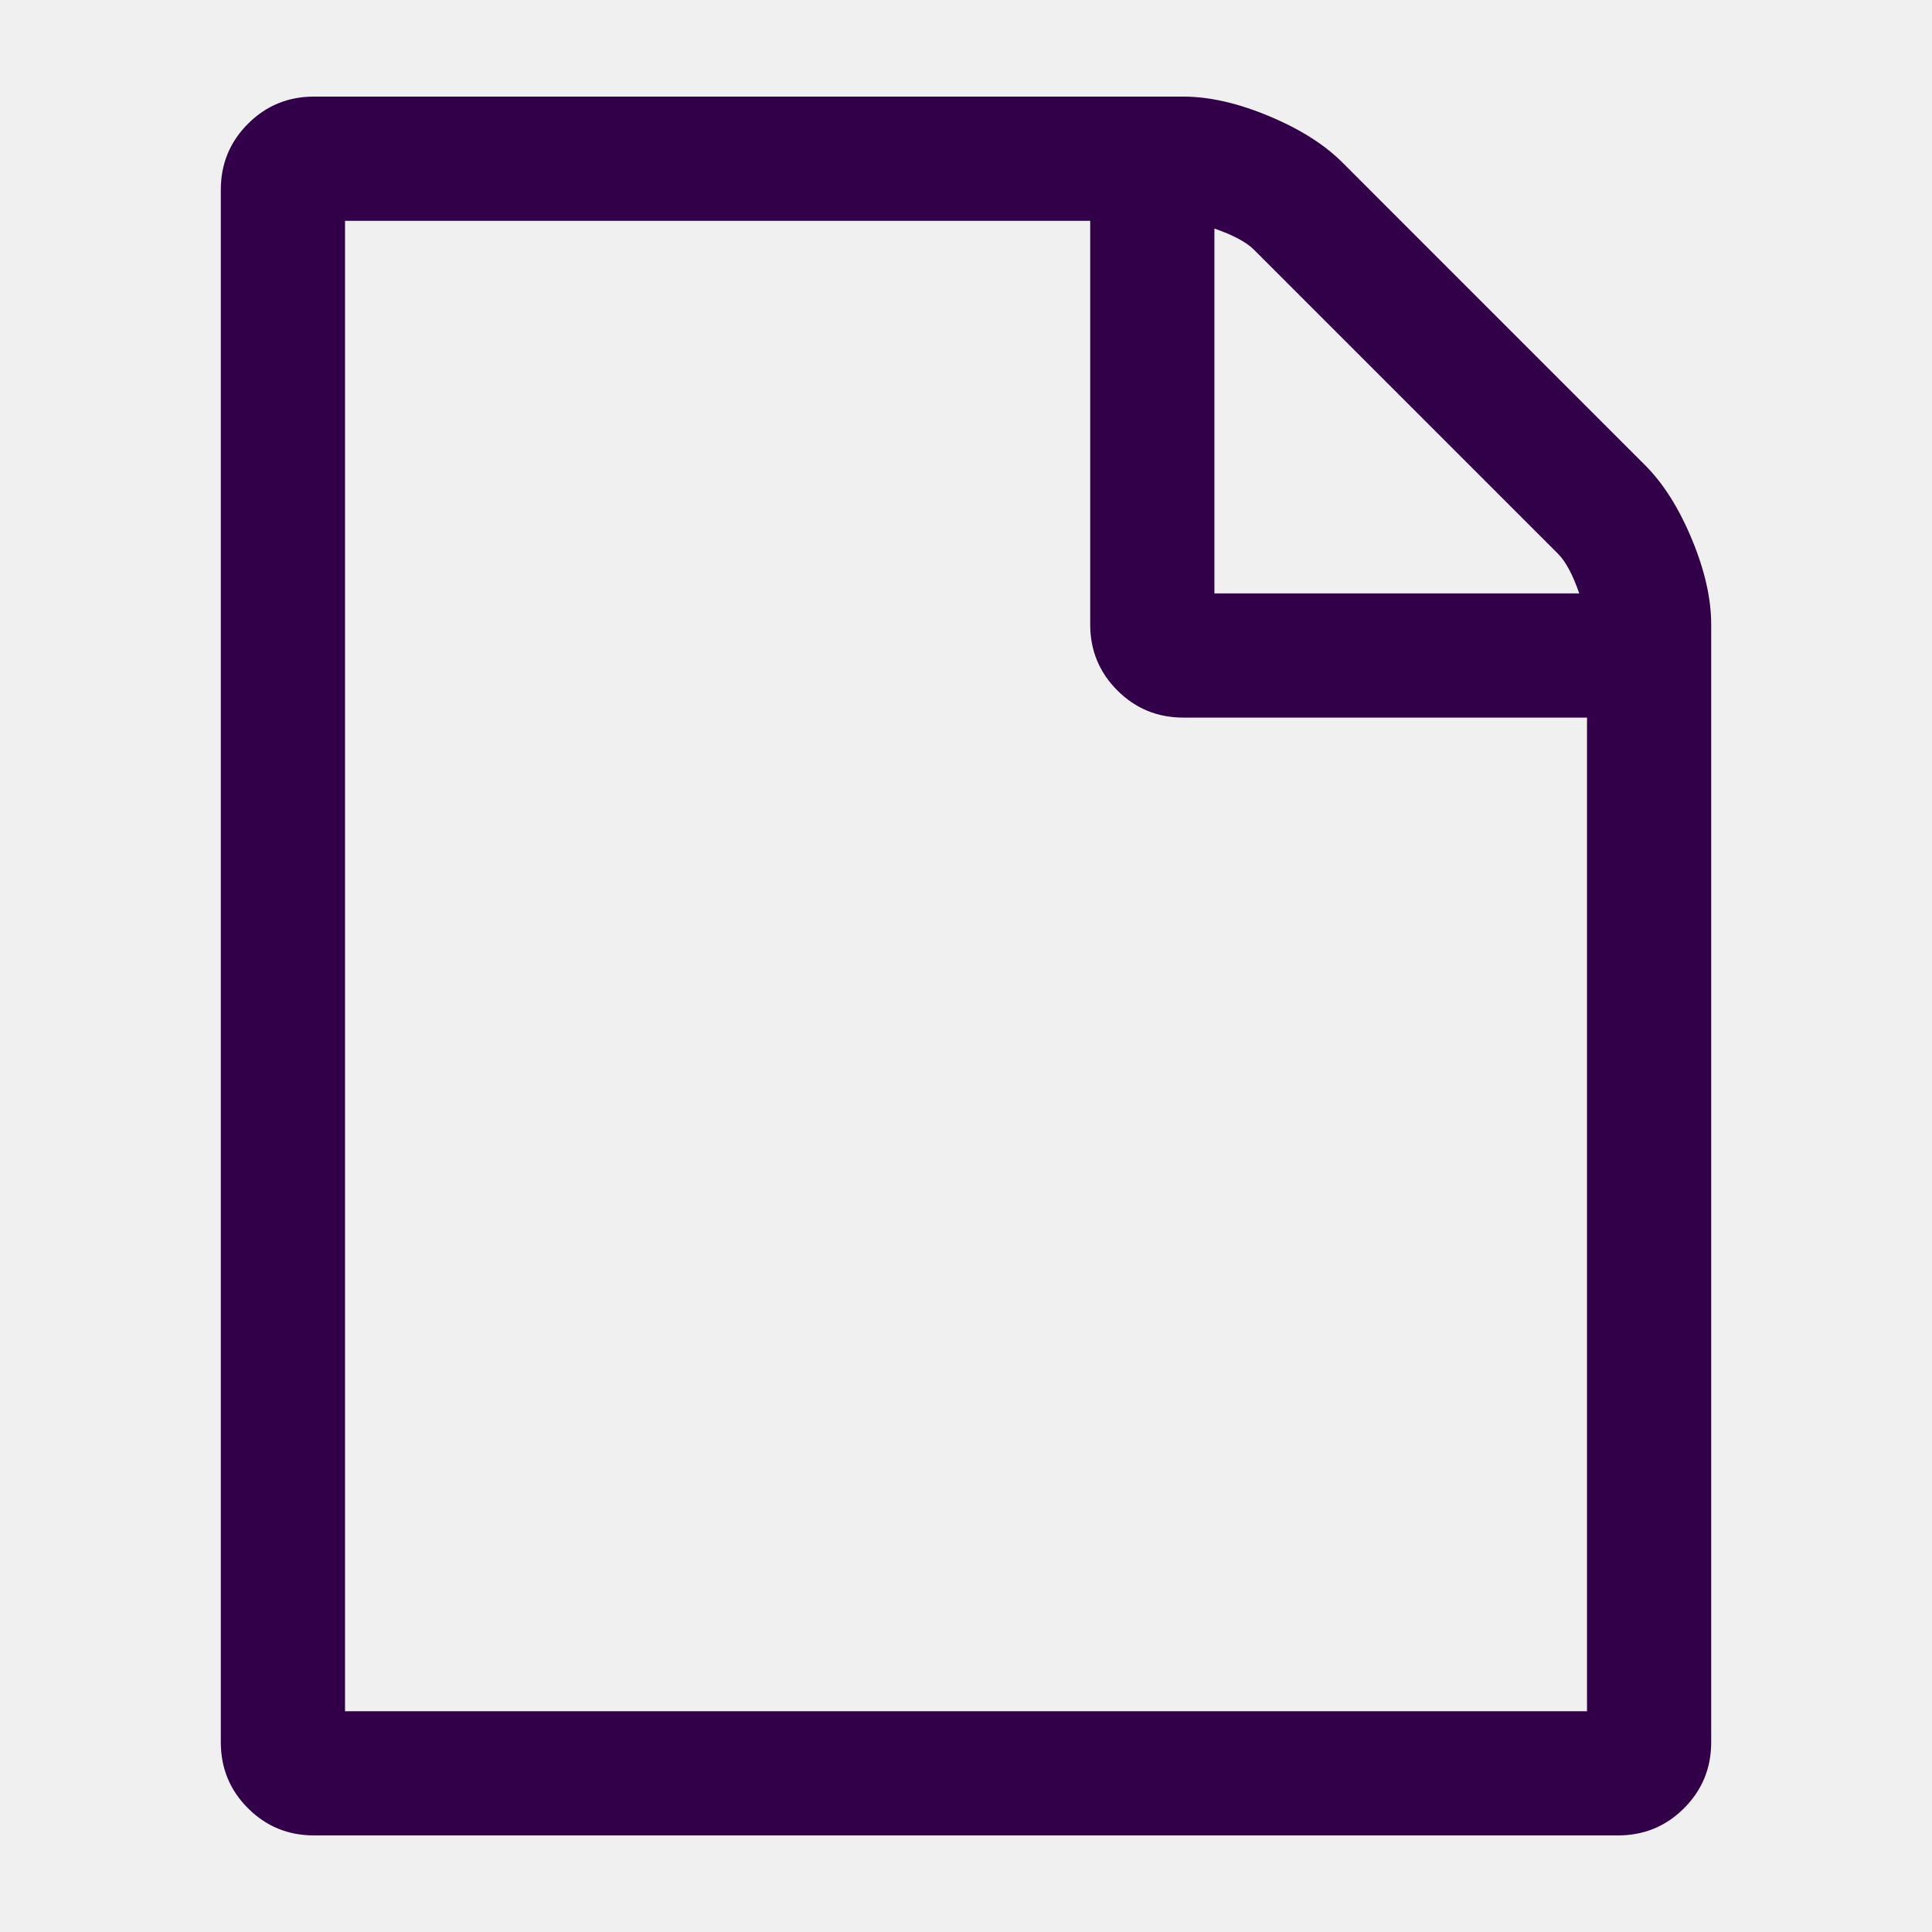
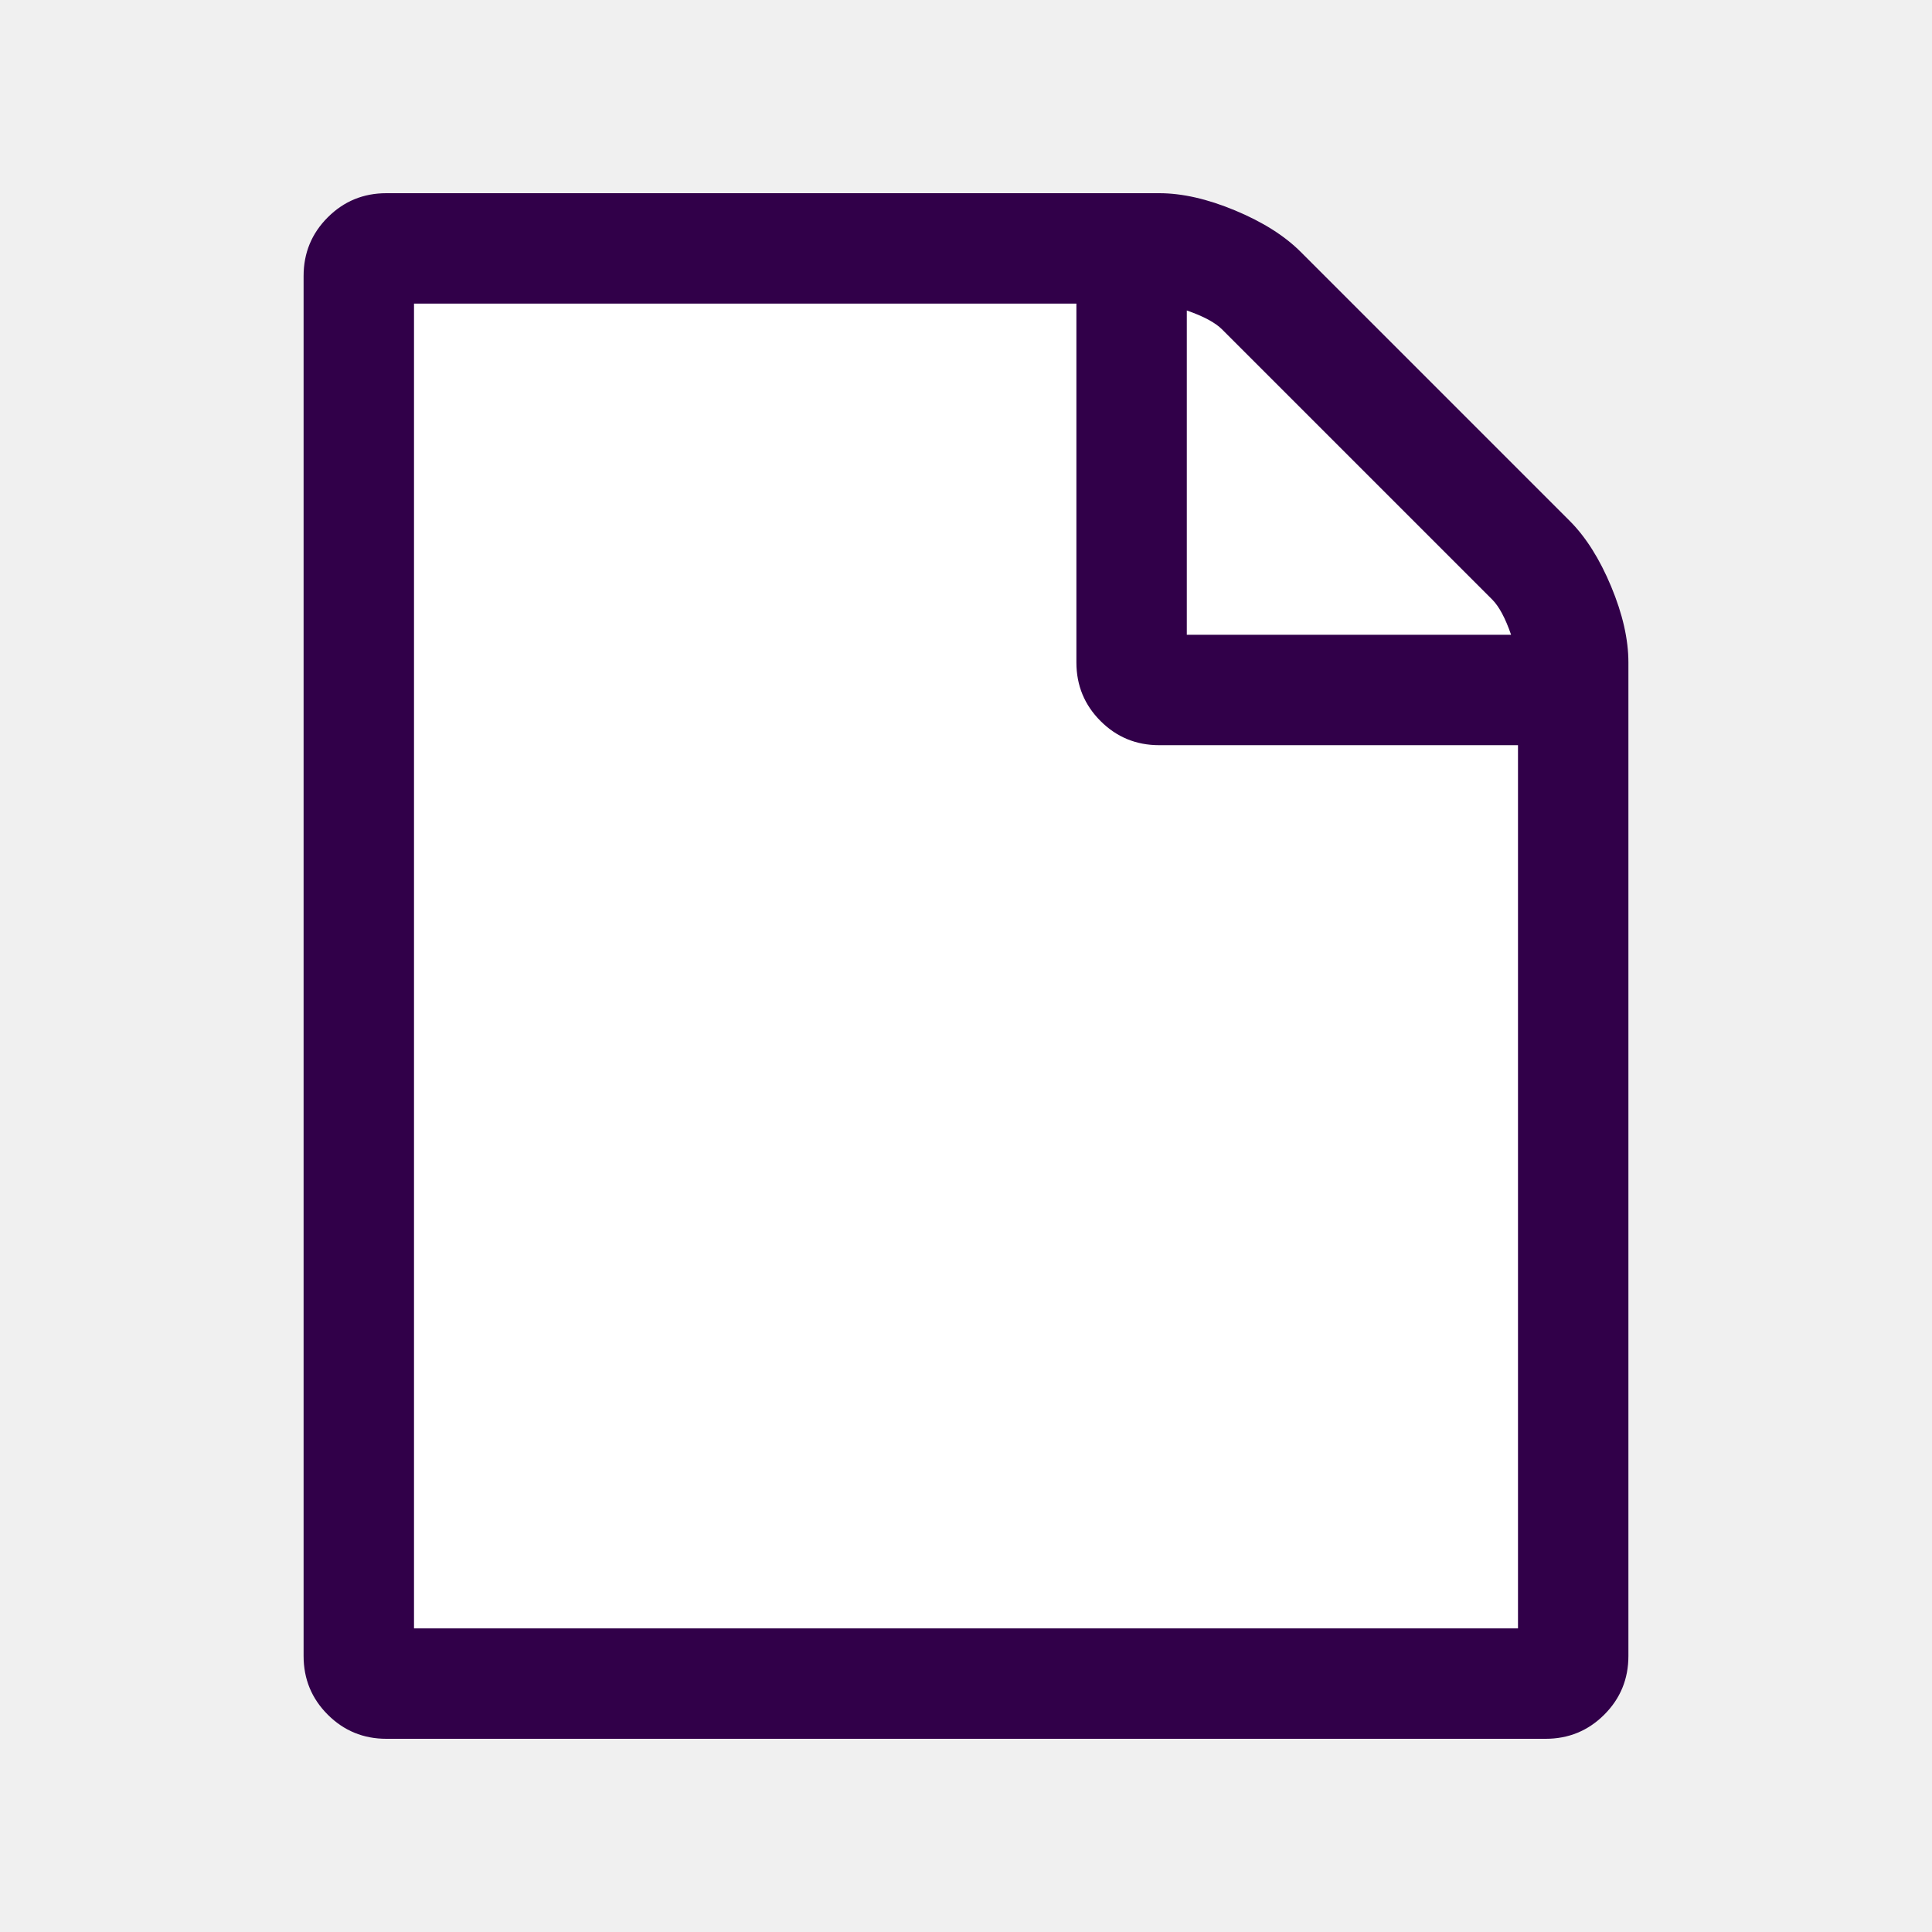
<svg xmlns="http://www.w3.org/2000/svg" version="1.0" width="100" height="100" id="svg2">
  <defs id="defs4" />
+   <path style="opacity:1;fill:#ffffff;fill-opacity:1;fill-rule:nonzero;stroke:none;stroke-width:1.002;stroke-miterlimit:4;stroke-dasharray:none;stroke-opacity:1" d="m 23.263,13.556 h 39.484 l 16.625,15.525 0.707,54.02 c 0,2.311 -1.86,4.171 -4.171,4.171 H 23.263 c -2.311,0 -4.171,-1.86 -4.171,-4.171 V 17.727 c 0,-2.311 1.86,-4.171 4.171,-4.171 z" id="rect1369" />
  <g id="g2180" transform="matrix(1.10758,0,0,1.10758,-1.85976,-0.2059301)" />
-   <path d="m 85.156,24.085 q 1.406,1.406 2.411,3.817 1.004,2.411 1.004,4.42 l 0,57.857 q 0,2.009 -1.406,3.415 Q 85.759,95 83.75,95 l -67.5,0 q -2.009,0 -3.415,-1.406 -1.406,-1.406 -1.406,-3.415 l 0,-80.357 q 0,-2.009 1.406,-3.415 Q 14.241,5 16.25,5 l 45,0 q 2.009,0 4.42,1.004 2.411,1.004 3.817,2.411 z m -22.299,-12.254 0,18.884 18.884,0 Q 81.239,29.258 80.636,28.655 L 64.916,12.935 q -0.603,-0.603 -2.059,-1.105 z m 19.286,76.741 0,-51.429 -20.893,0 q -2.009,0 -3.415,-1.406 -1.406,-1.406 -1.406,-3.415 l 0,-20.893 -38.571,0 0,77.143 64.286,0 z" id="path4422" style="fill:#310049;fill-opacity:1" />
+   <path d="m 81.25,26.964 q 1.25,1.25 2.143,3.393 0.893,2.143 0.893,3.929 v 51.429 q 0,1.786 -1.25,3.036 Q 81.786,90 80,90 H 20 q -1.786,0 -3.036,-1.25 -1.25,-1.25 -1.25,-3.036 V 14.286 q 0,-1.786 1.25,-3.036 Q 18.214,10 20,10 h 40 q 1.786,0 3.929,0.893 2.143,0.893 3.393,2.143 z M 61.429,16.071 V 32.857 H 78.214 Q 77.768,31.562 77.232,31.027 L 63.259,17.054 Q 62.723,16.518 61.429,16.071 Z M 78.571,84.286 V 38.571 H 60 q -1.786,0 -3.036,-1.25 -1.25,-1.25 -1.25,-3.036 V 15.714 H 21.429 v 68.571 z" id="path4422" style="fill:#310049;fill-opacity:1;stroke-width:0.889;fill-rule:nonzero" />
</svg>
